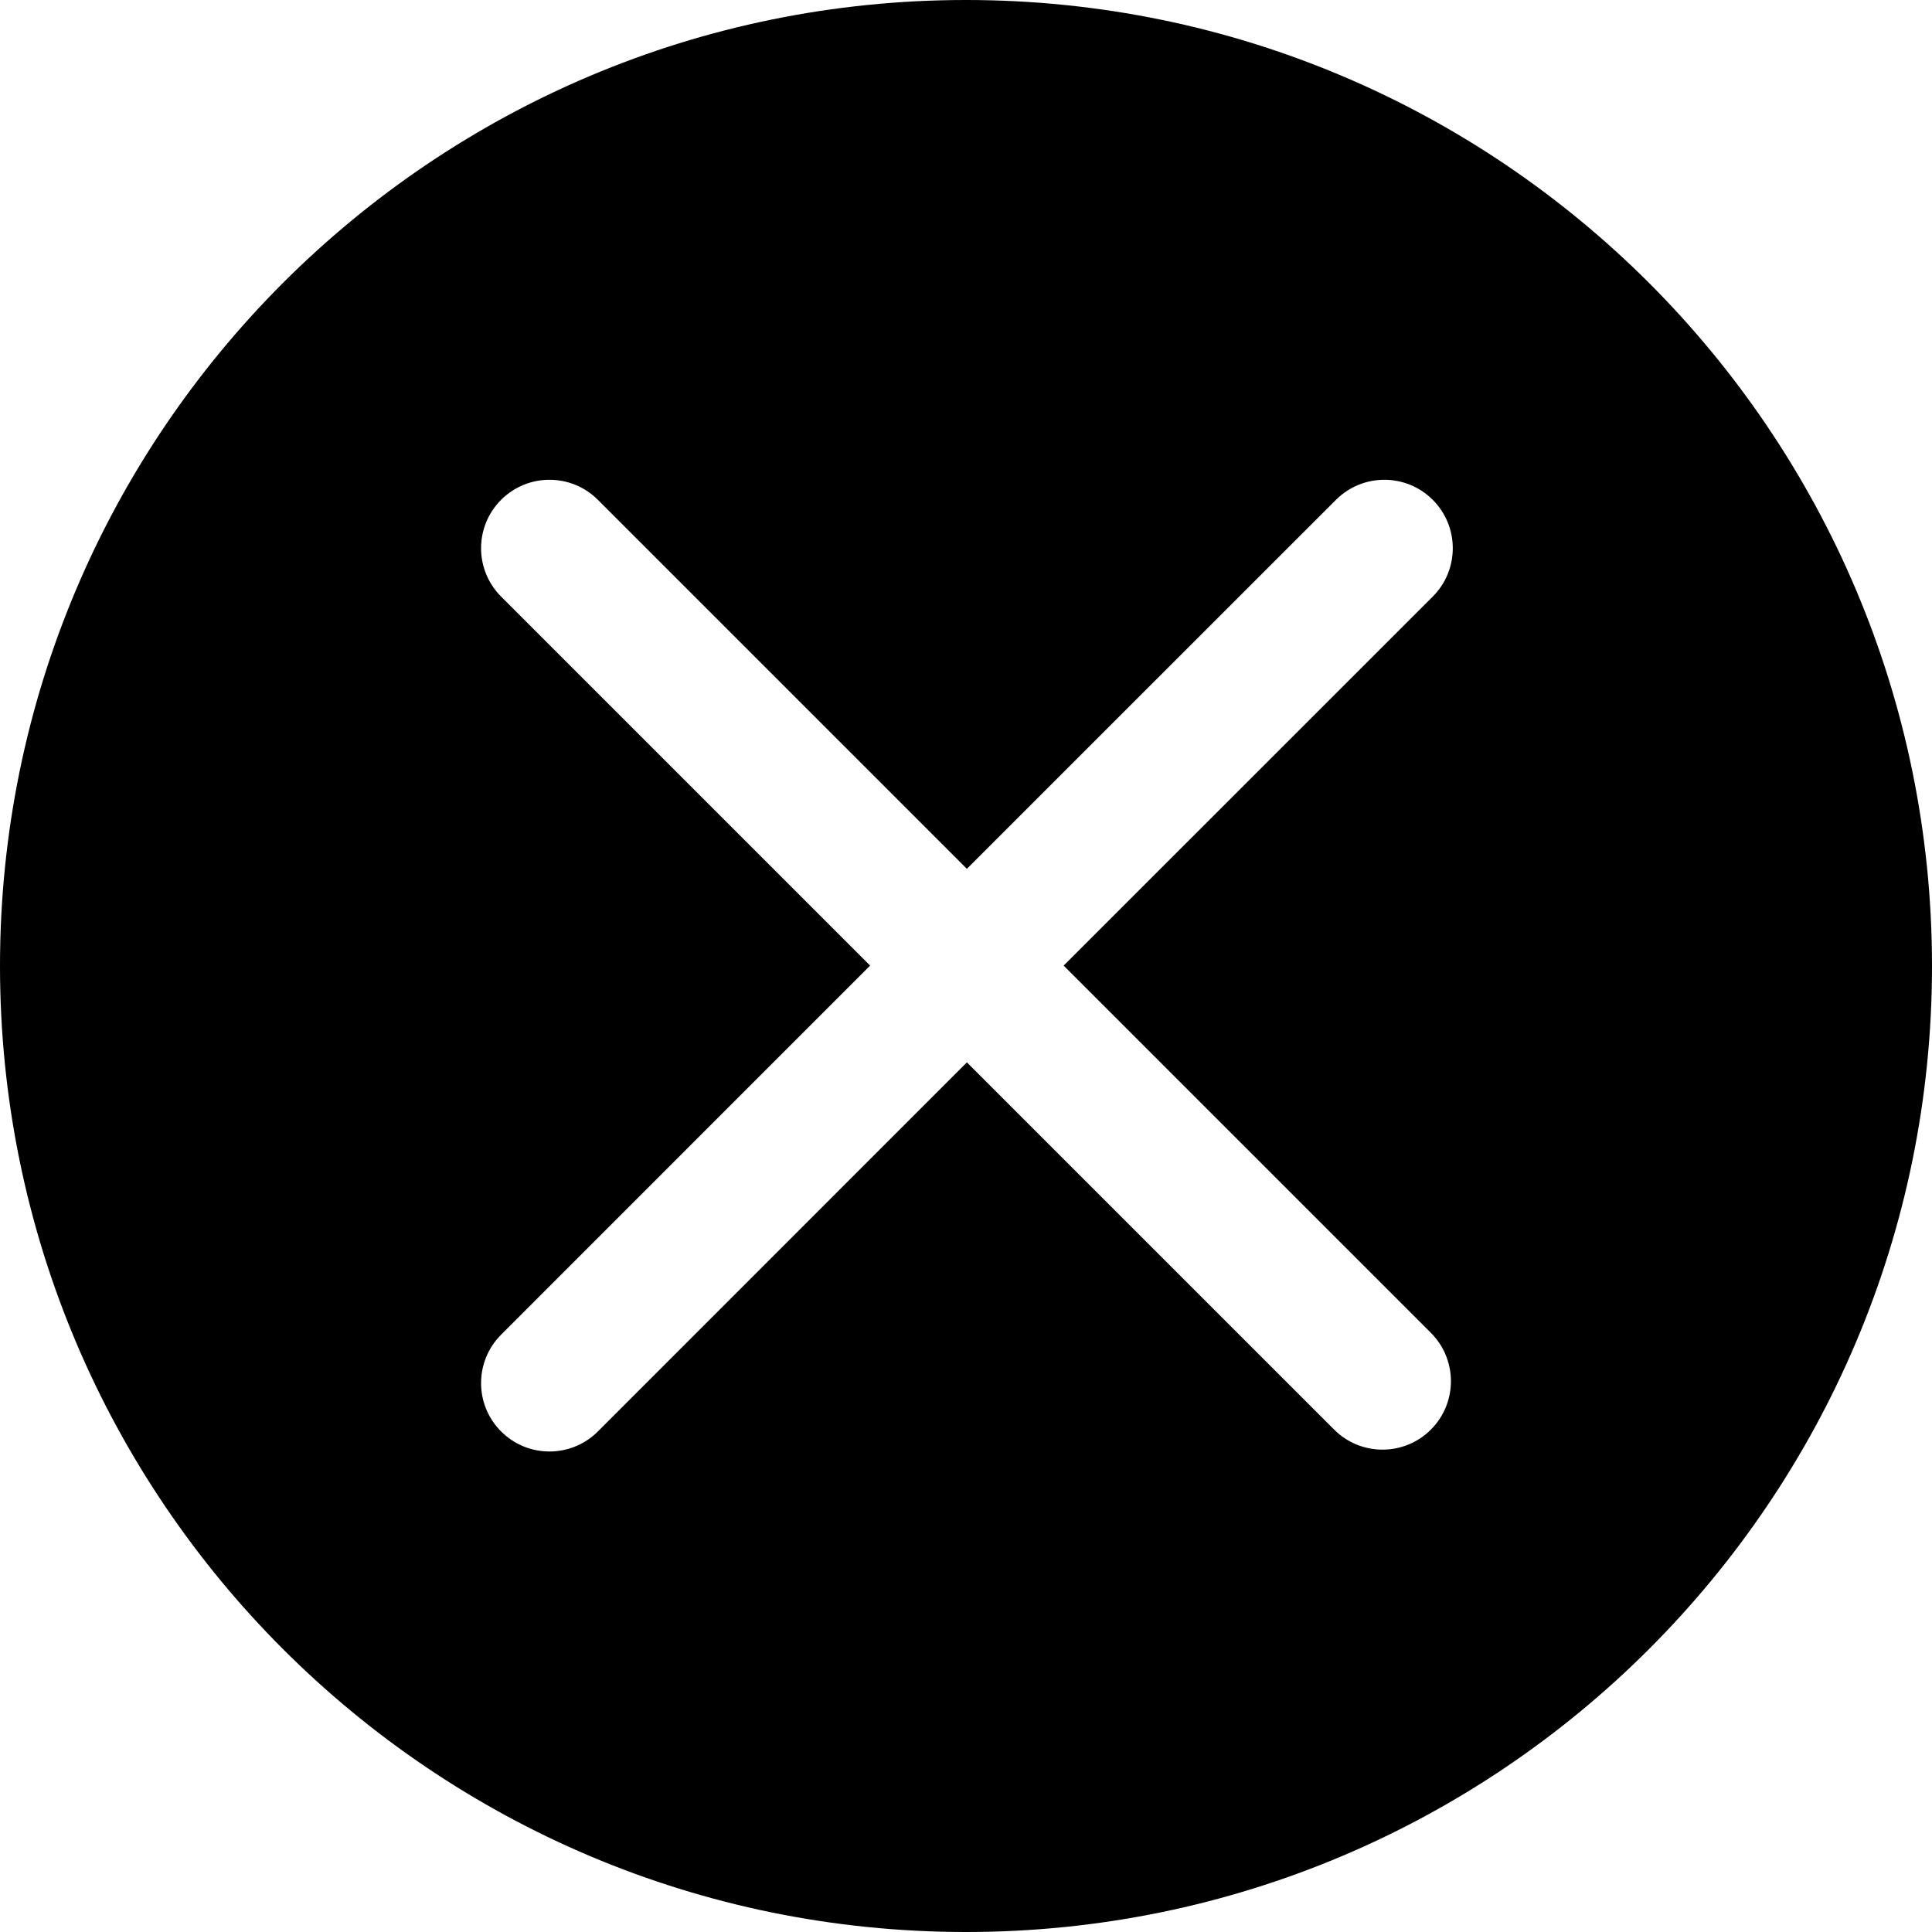
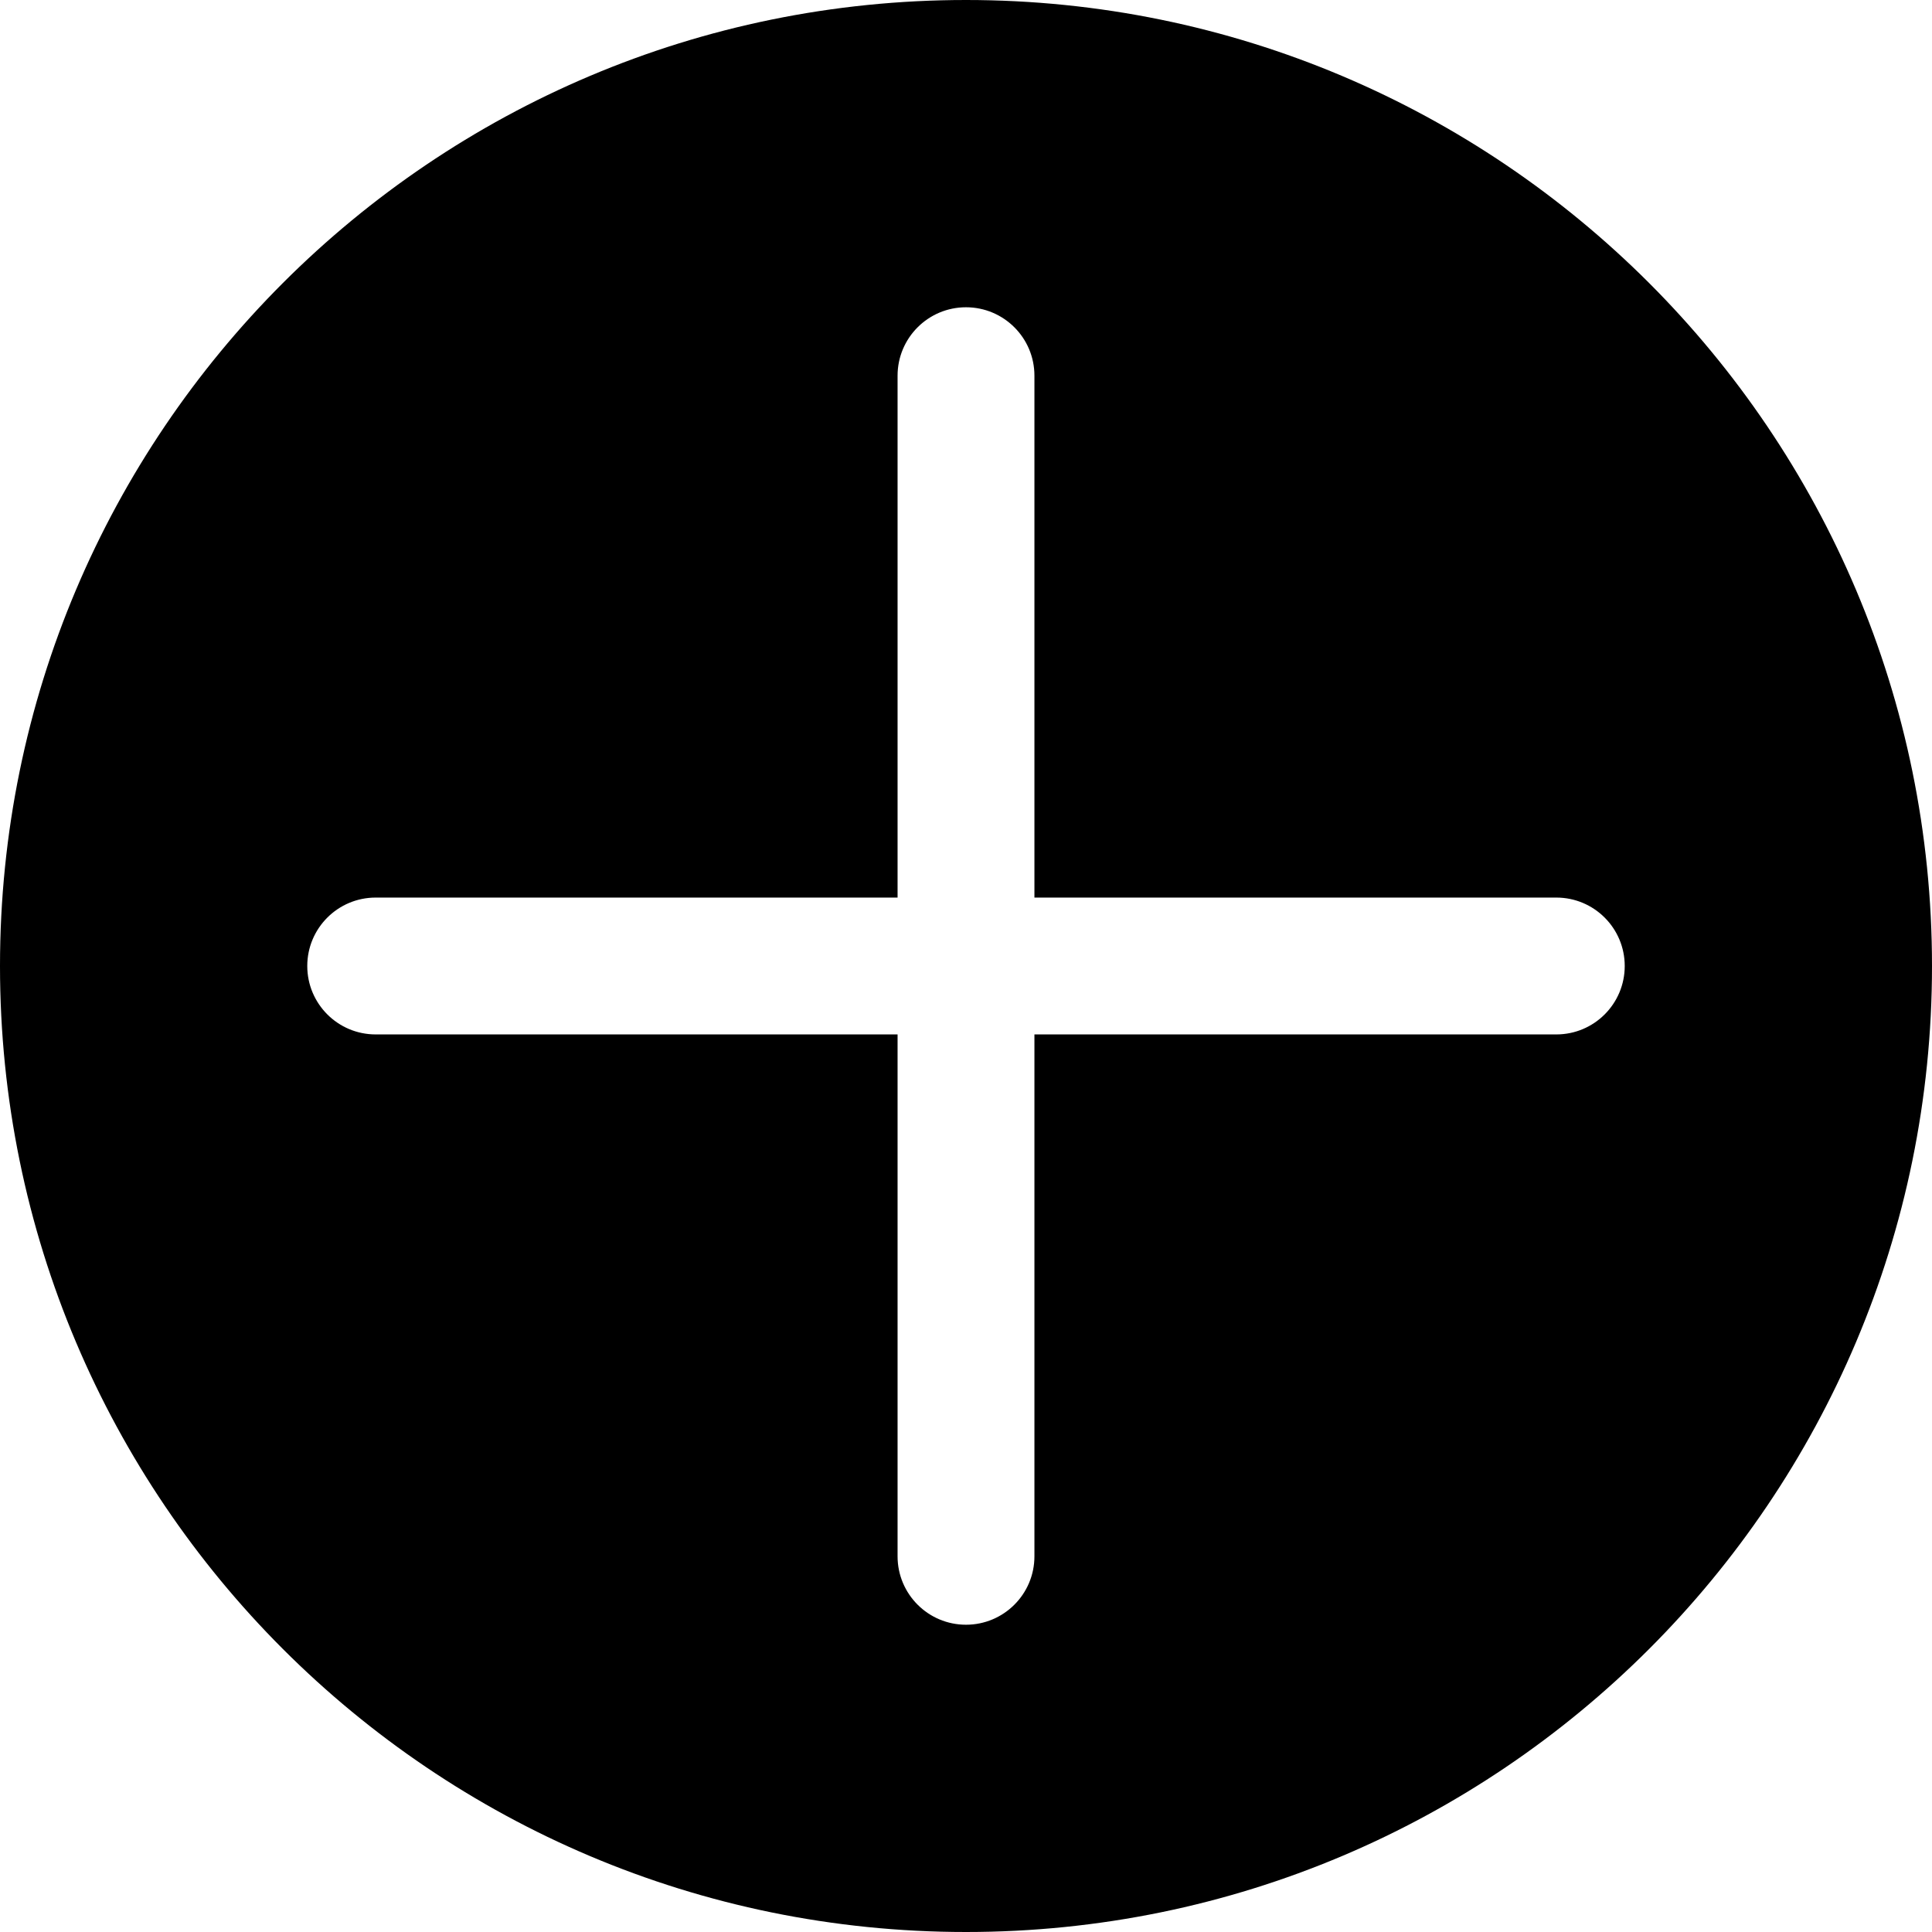
<svg xmlns="http://www.w3.org/2000/svg" width="24" height="24" viewBox="0 0 24 24" fill="none">
-   <path fill-rule="evenodd" clip-rule="evenodd" d="M12 24C18.627 24 24 18.627 24 12C24 5.373 18.627 0 12 0C5.373 0 0 5.373 0 12C0 18.627 5.373 24 12 24ZM7.427 6.209C7.095 5.877 6.557 5.877 6.225 6.209C5.893 6.541 5.893 7.079 6.225 7.411L10.809 11.995L6.225 16.58C5.893 16.912 5.893 17.45 6.225 17.782C6.557 18.114 7.095 18.114 7.427 17.782L12.011 13.197L16.573 17.759C16.905 18.091 17.443 18.091 17.775 17.759C18.107 17.427 18.107 16.889 17.775 16.557L13.213 11.995L17.798 7.411C18.13 7.079 18.13 6.541 17.798 6.209C17.466 5.877 16.928 5.877 16.596 6.209L12.011 10.793L7.427 6.209Z" fill="black" />
+   <path fill-rule="evenodd" clip-rule="evenodd" d="M12 24C18.627 24 24 18.627 24 12C24 5.373 18.627 0 12 0C5.373 0 0 5.373 0 12C0 18.627 5.373 24 12 24ZM12.85 4.667C12.85 4.197 12.469 3.817 12 3.817C11.531 3.817 11.15 4.197 11.15 4.667V11.15H4.667C4.197 11.15 3.817 11.531 3.817 12C3.817 12.469 4.197 12.85 4.667 12.85H11.15V19.333C11.15 19.803 11.531 20.183 12 20.183C12.469 20.183 12.85 19.803 12.85 19.333V12.85H19.333C19.803 12.85 20.183 12.469 20.183 12C20.183 11.531 19.803 11.15 19.333 11.15H12.85V4.667Z" fill="black" />
</svg>
